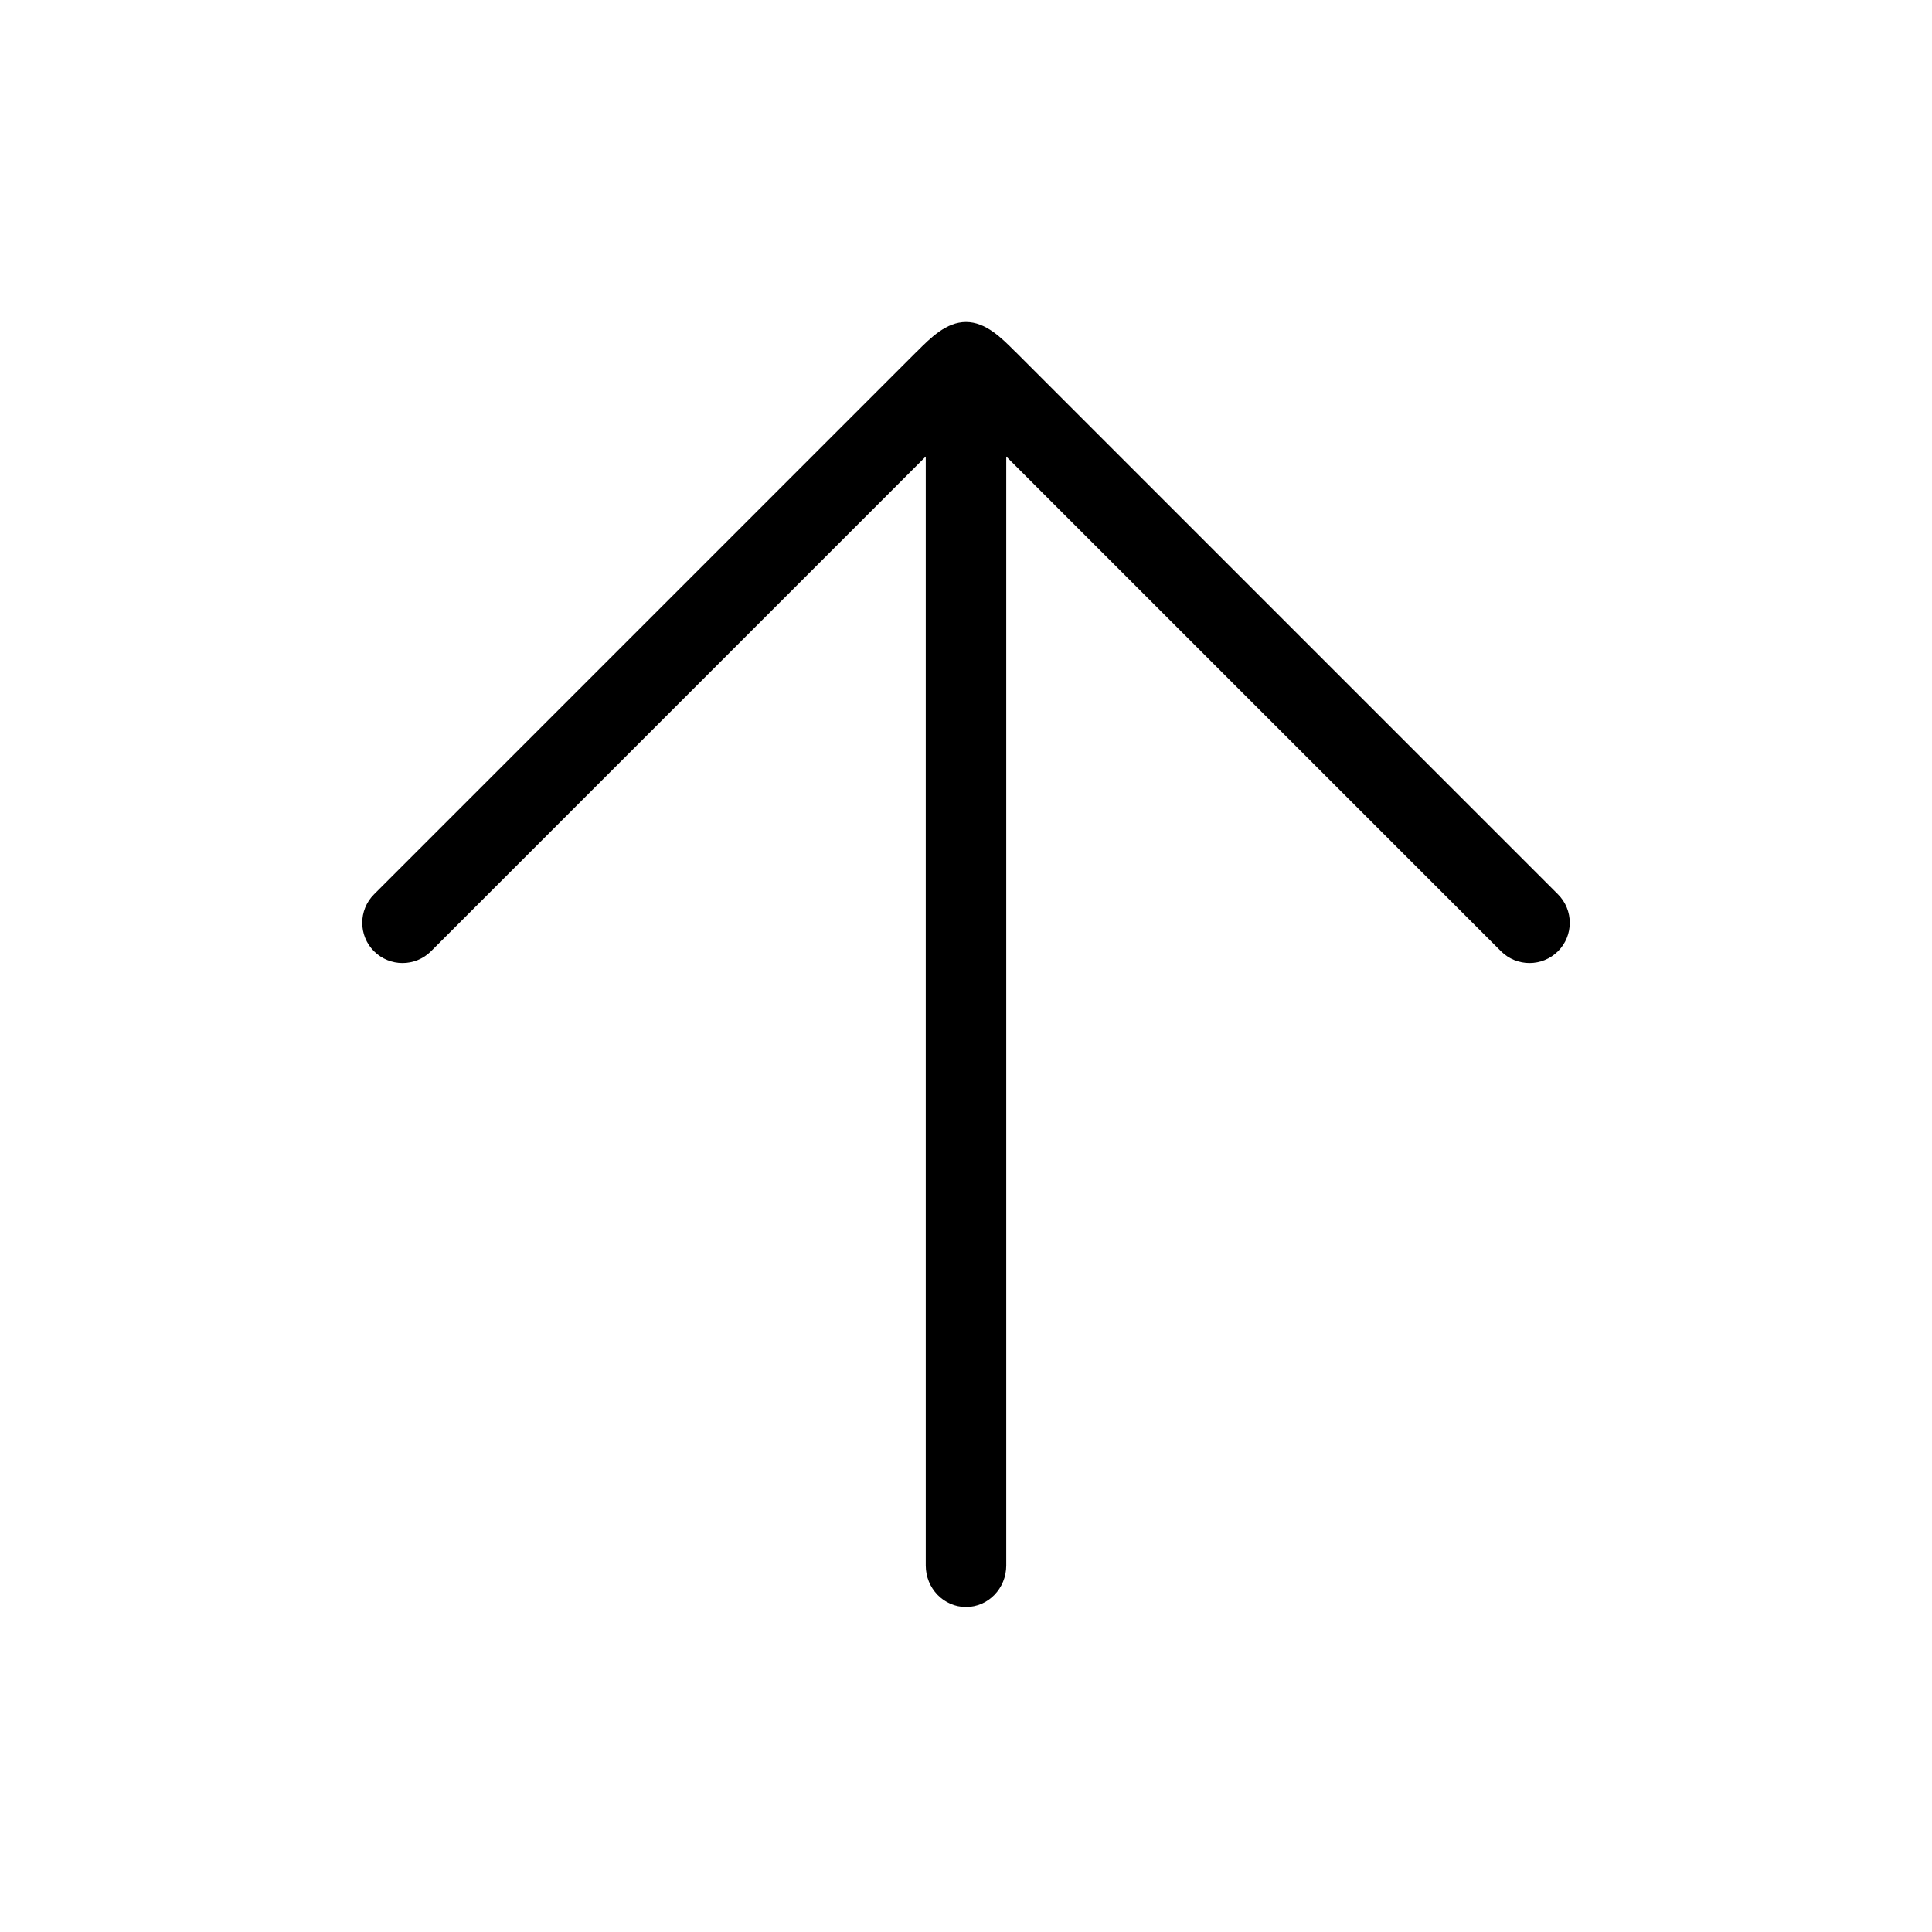
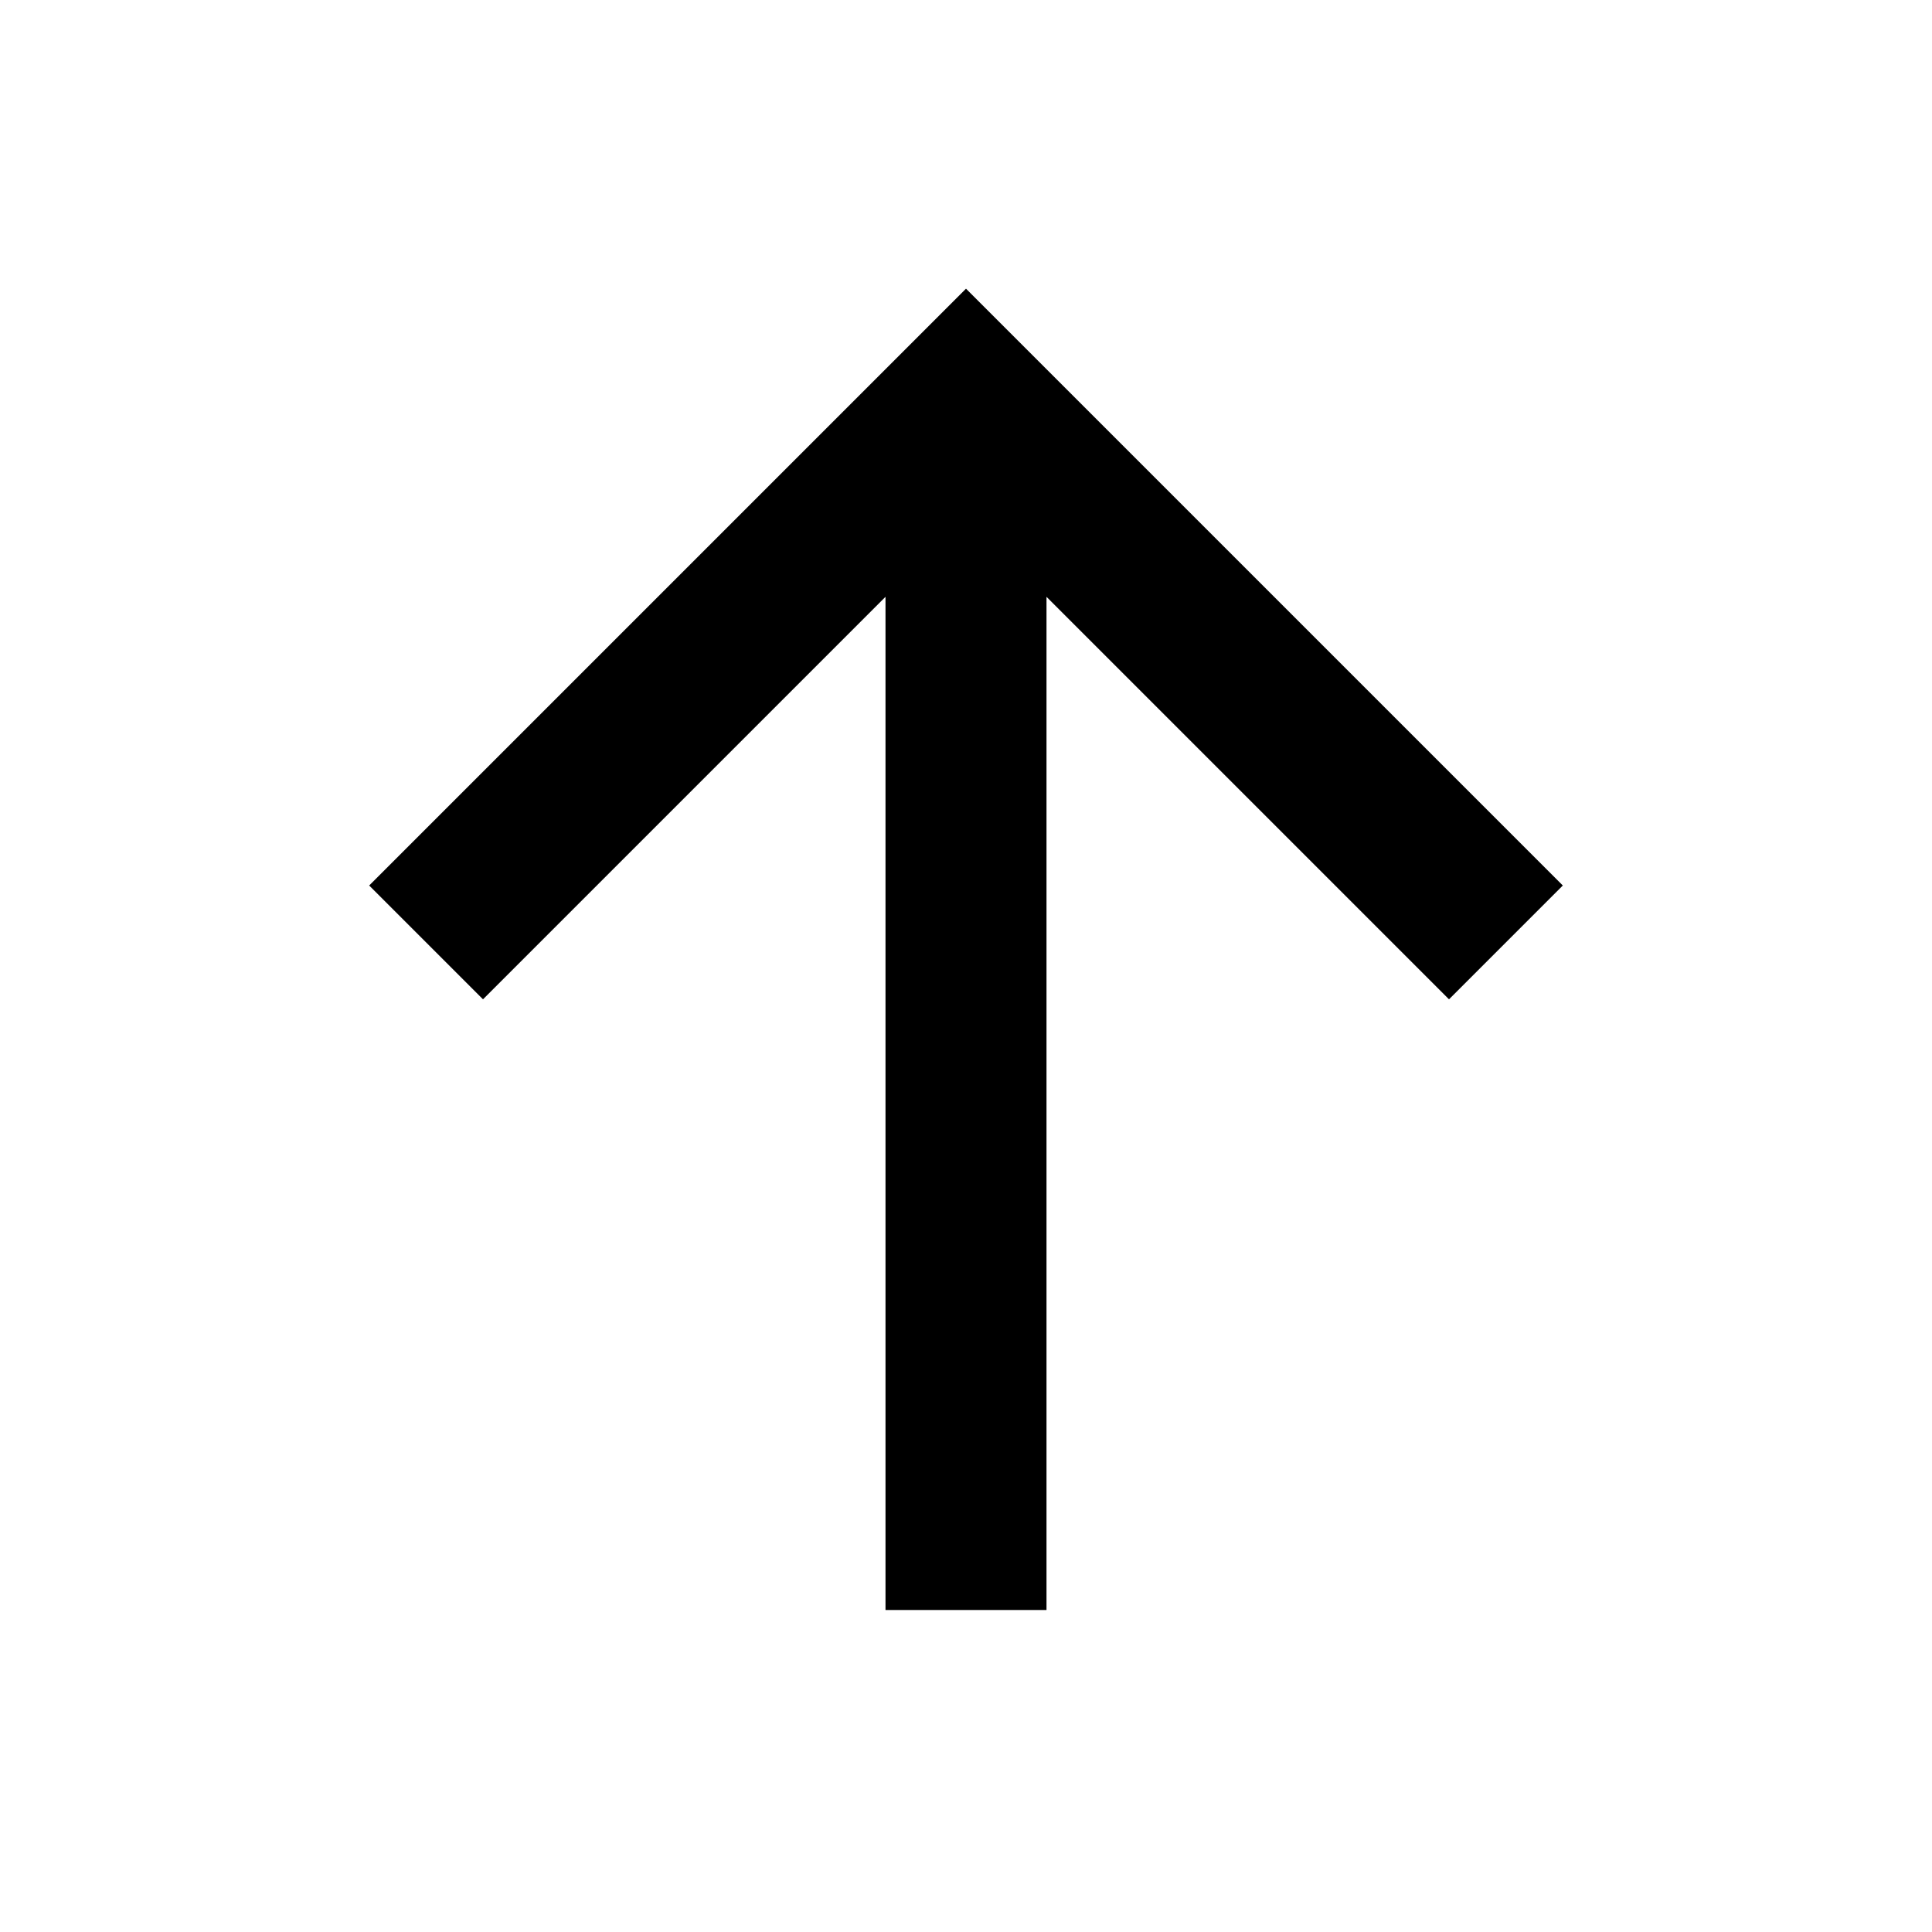
<svg xmlns="http://www.w3.org/2000/svg" width="24" height="24" viewBox="0 0 24 24" fill="none">
-   <path fill-rule="evenodd" clip-rule="evenodd" d="M11.5 5.671L5.354 11.817C5.158 12.012 4.842 12.012 4.646 11.817C4.451 11.622 4.451 11.305 4.646 11.11L11.383 4.373L11.388 4.369C11.56 4.196 11.756 4 12 4C12.244 4 12.44 4.196 12.612 4.369L12.617 4.373L19.354 11.11C19.549 11.305 19.549 11.622 19.354 11.817C19.158 12.012 18.842 12.012 18.646 11.817L12.5 5.671L12.5 19.447C12.5 19.732 12.276 19.963 12 19.963C11.724 19.963 11.5 19.732 11.5 19.447L11.5 5.671Z" fill="currentcolor" />
+   <path d="M12 3.586L19.414 11L18 12.414L13 7.414V20H11V7.414L6 12.414L4.586 11L12 3.586Z" fill="currentcolor" />
</svg>
